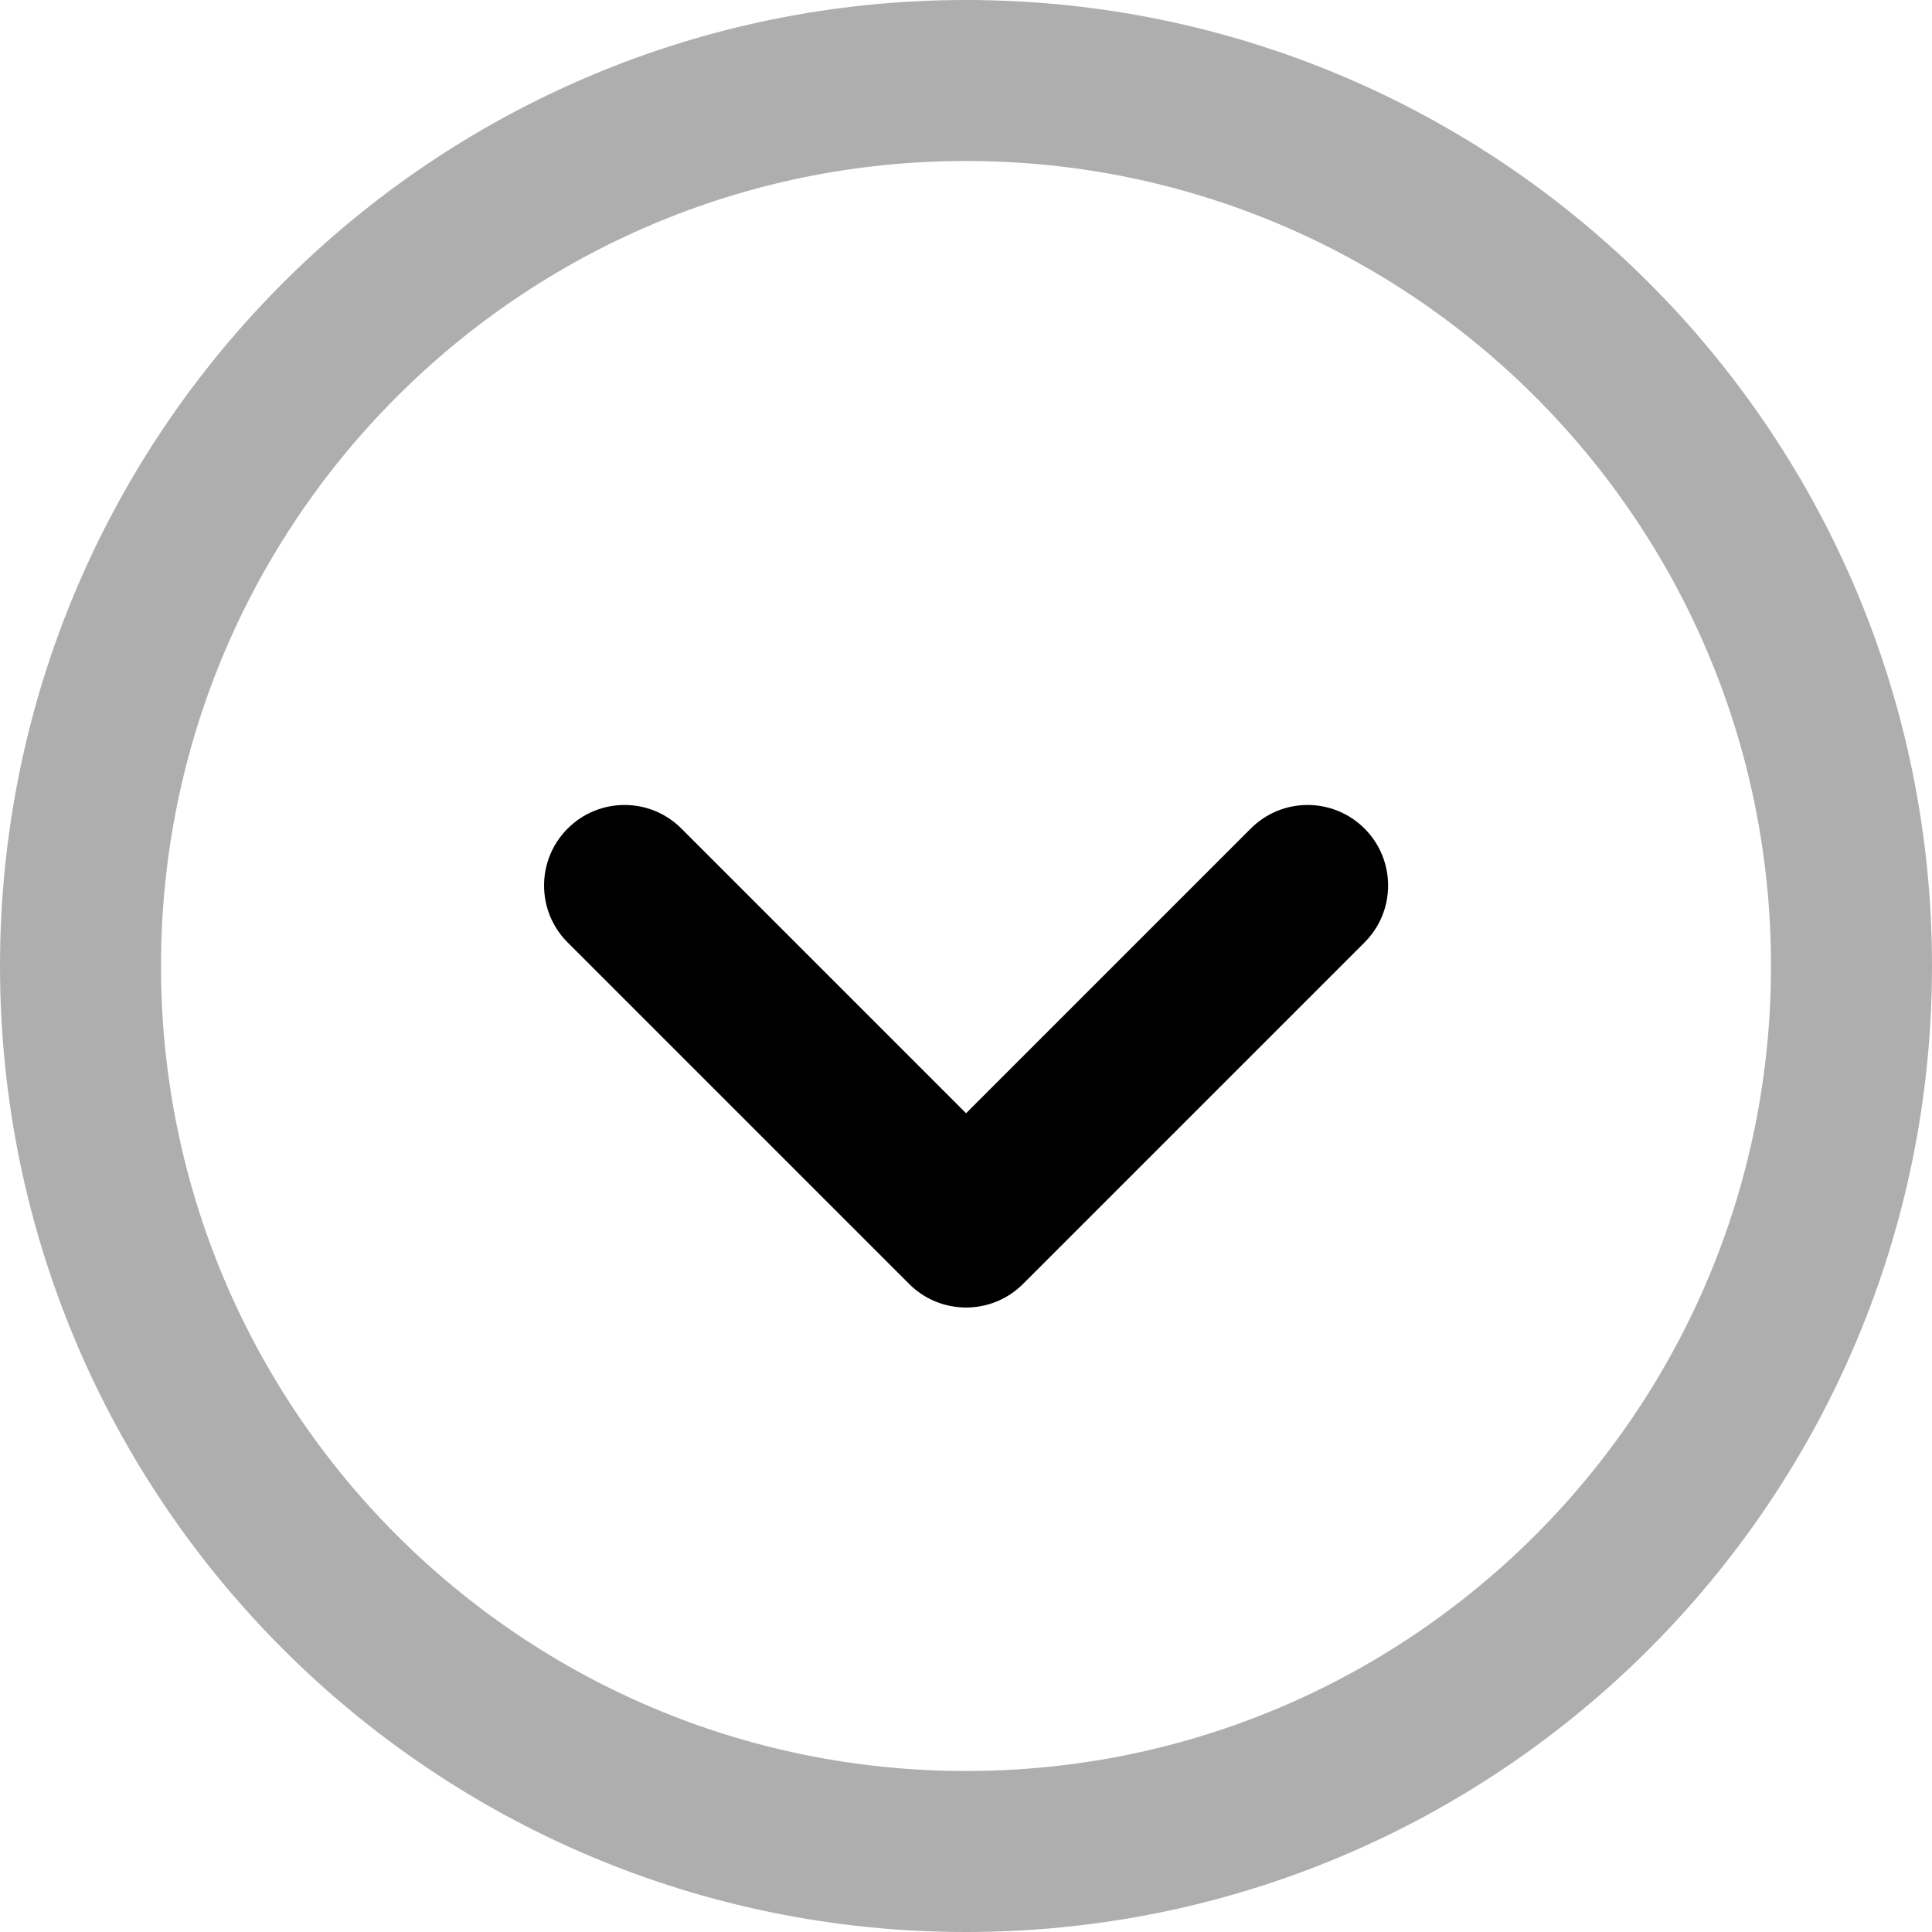
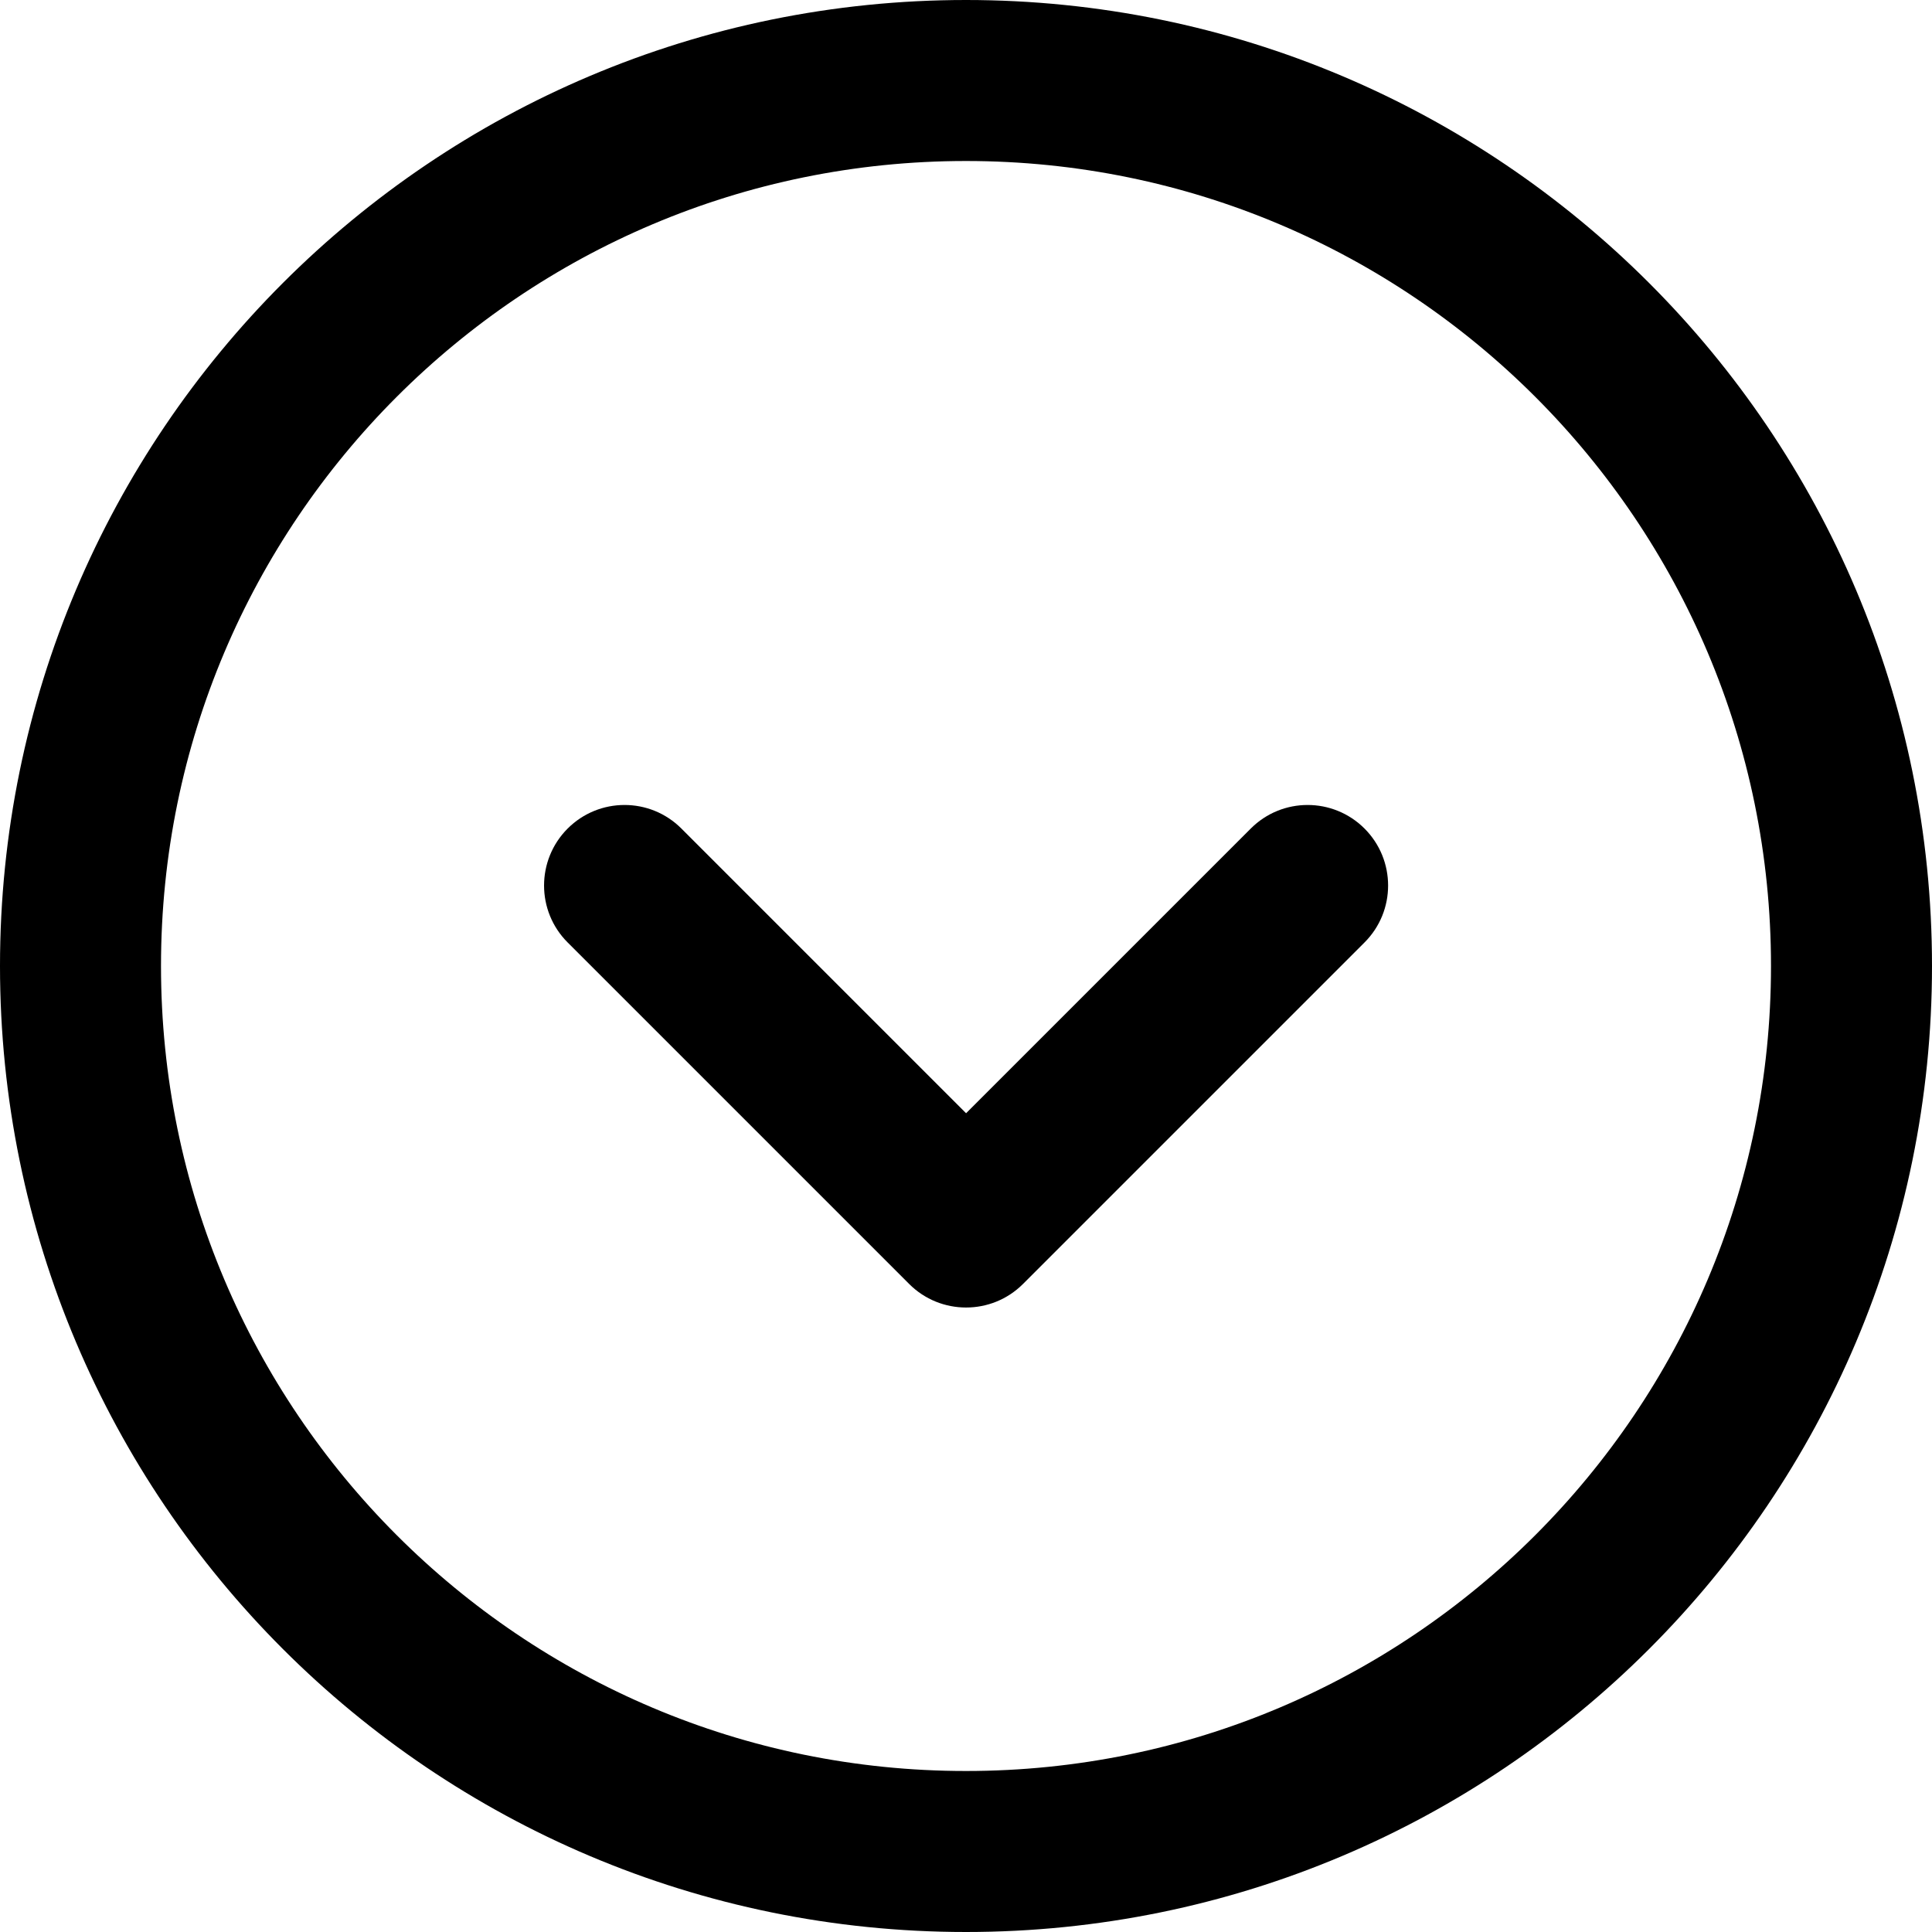
<svg xmlns="http://www.w3.org/2000/svg" viewBox="0 0 24 24" fill="none">
  <path fill-rule="evenodd" clip-rule="evenodd" d="M16.951 10.293C16.56 9.902 15.927 9.902 15.537 10.293L12.001 13.829L8.465 10.293C8.075 9.902 7.442 9.902 7.051 10.293C6.661 10.684 6.661 11.317 7.051 11.707L11.294 15.95C11.684 16.34 12.318 16.34 12.708 15.95L16.951 11.707C17.341 11.317 17.341 10.684 16.951 10.293Z" fill="currentcolor" />
-   <circle cx="12" cy="12" r="11" stroke="#AEAEAE" stroke-width="2" />
+   <circle cx="12" cy="12" r="11" stroke="currentcolor" stroke-width="2" />
</svg>
